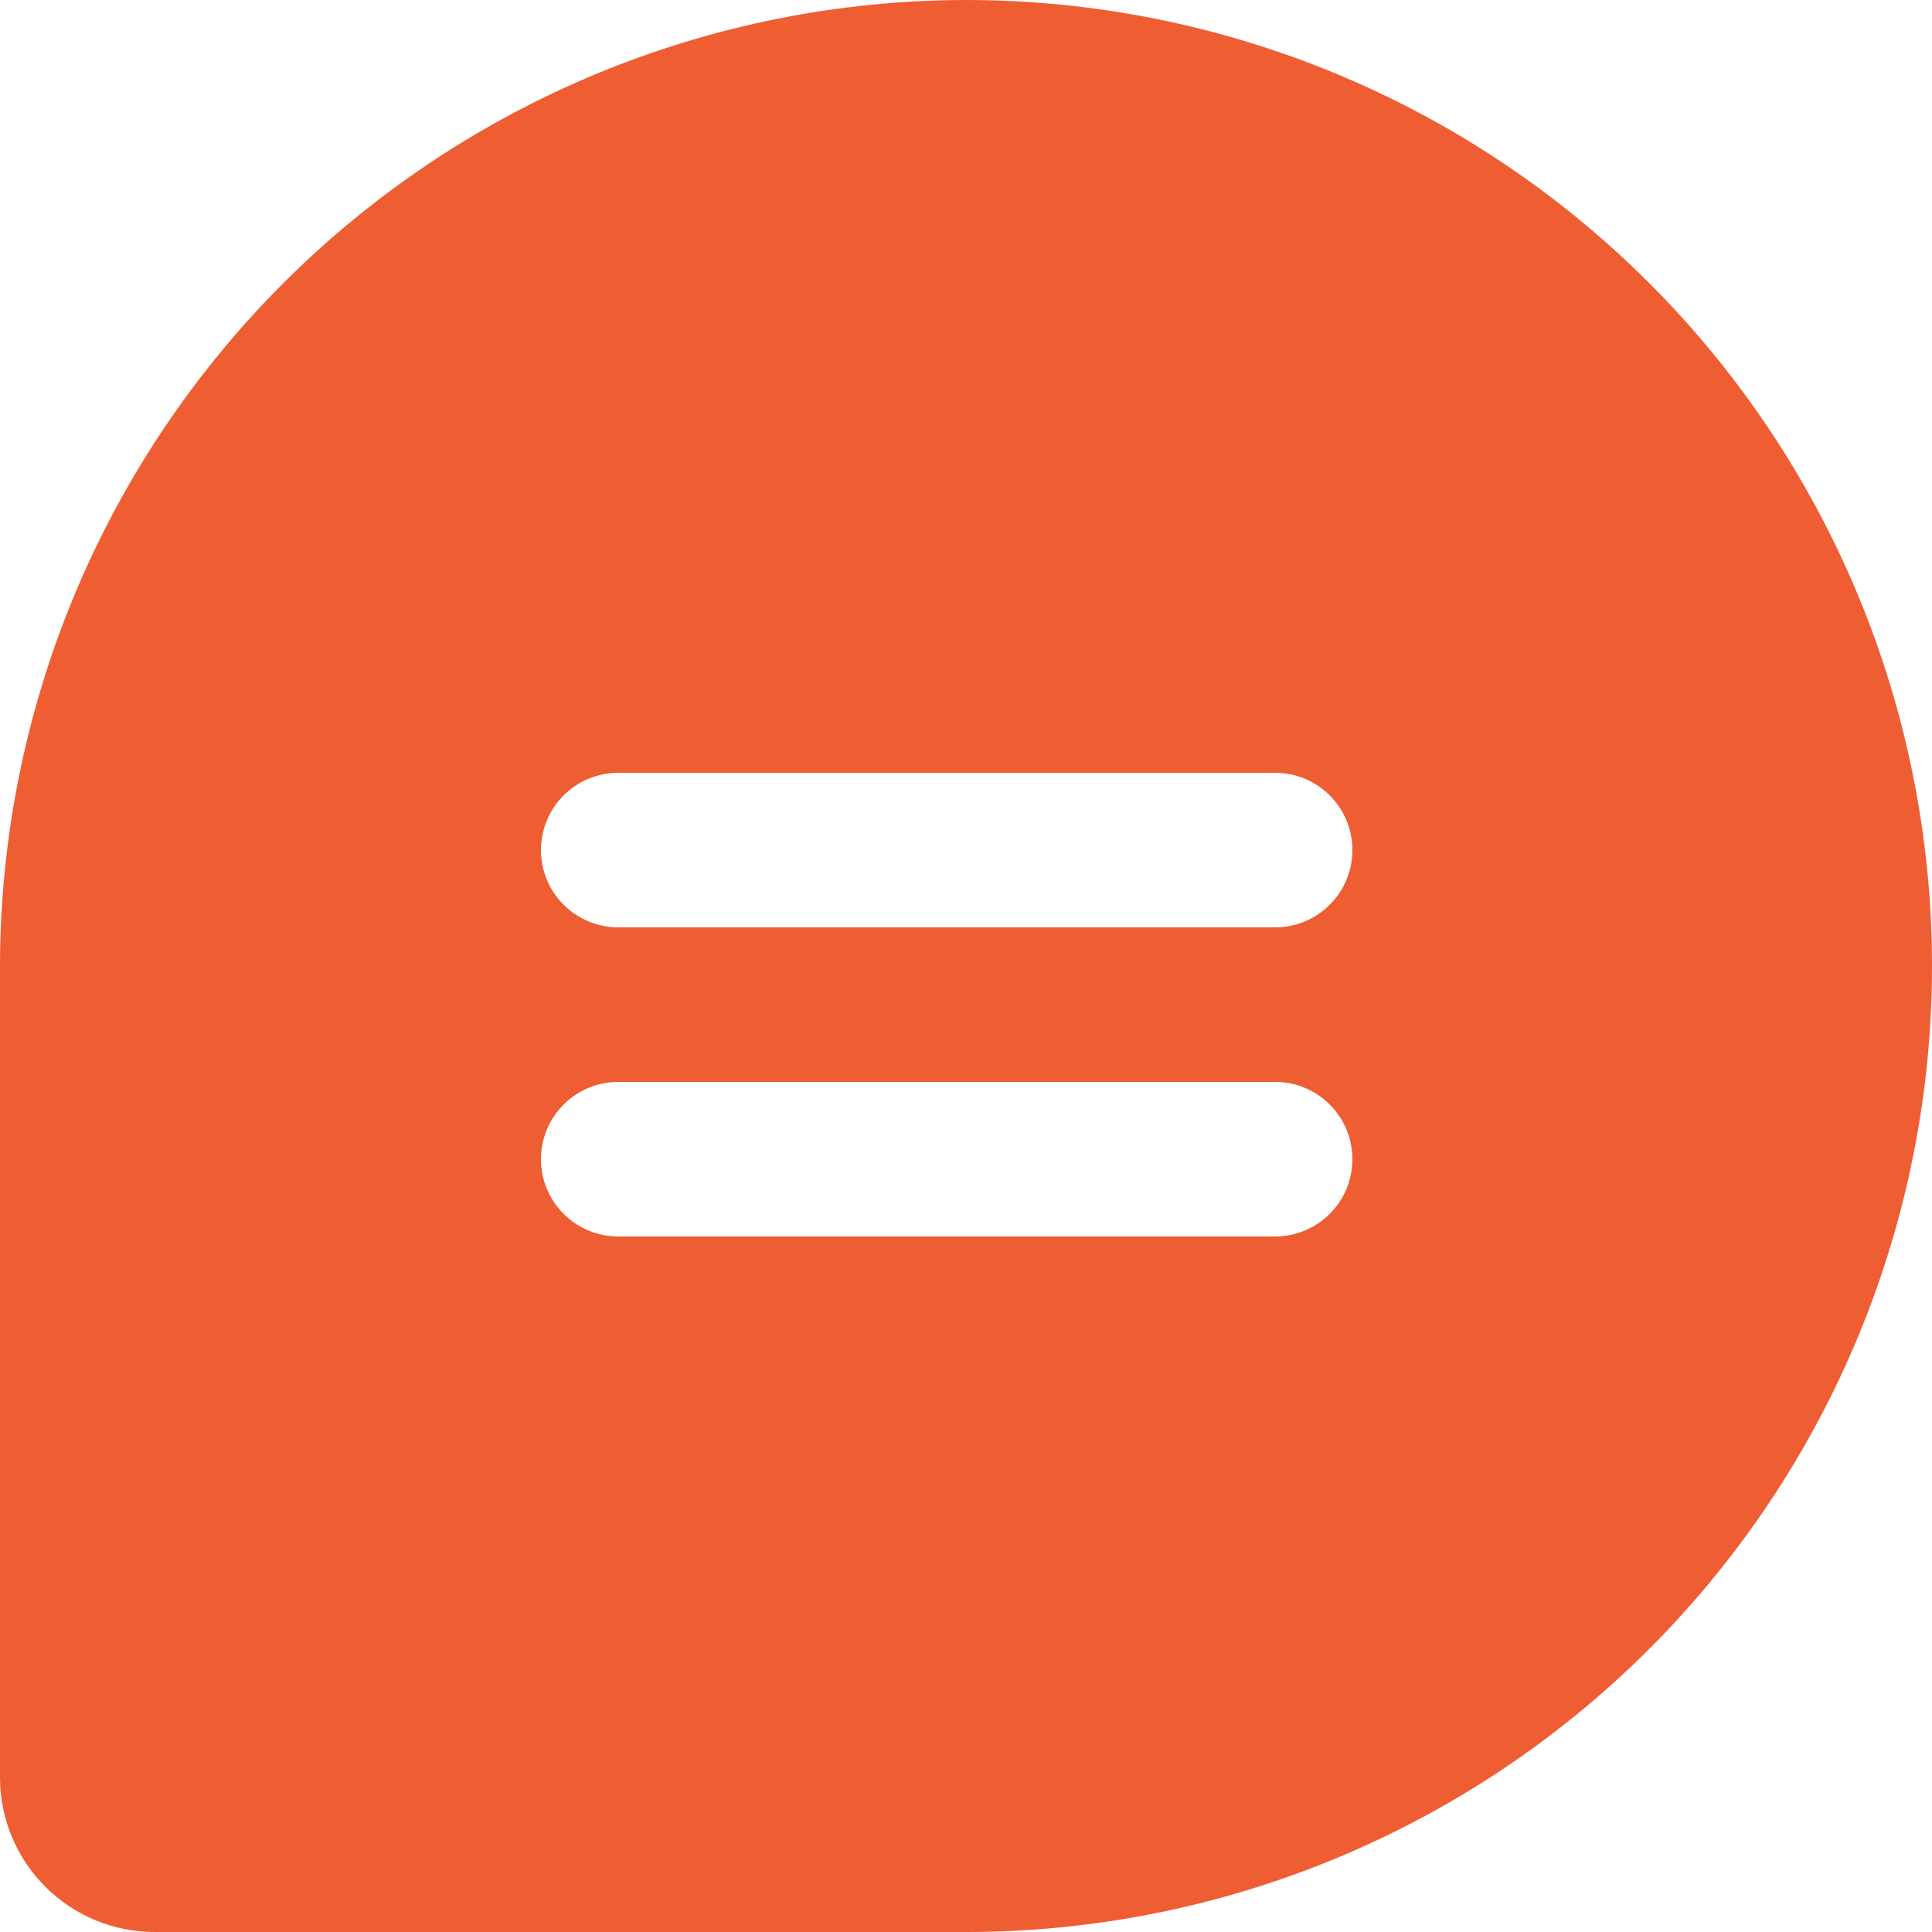
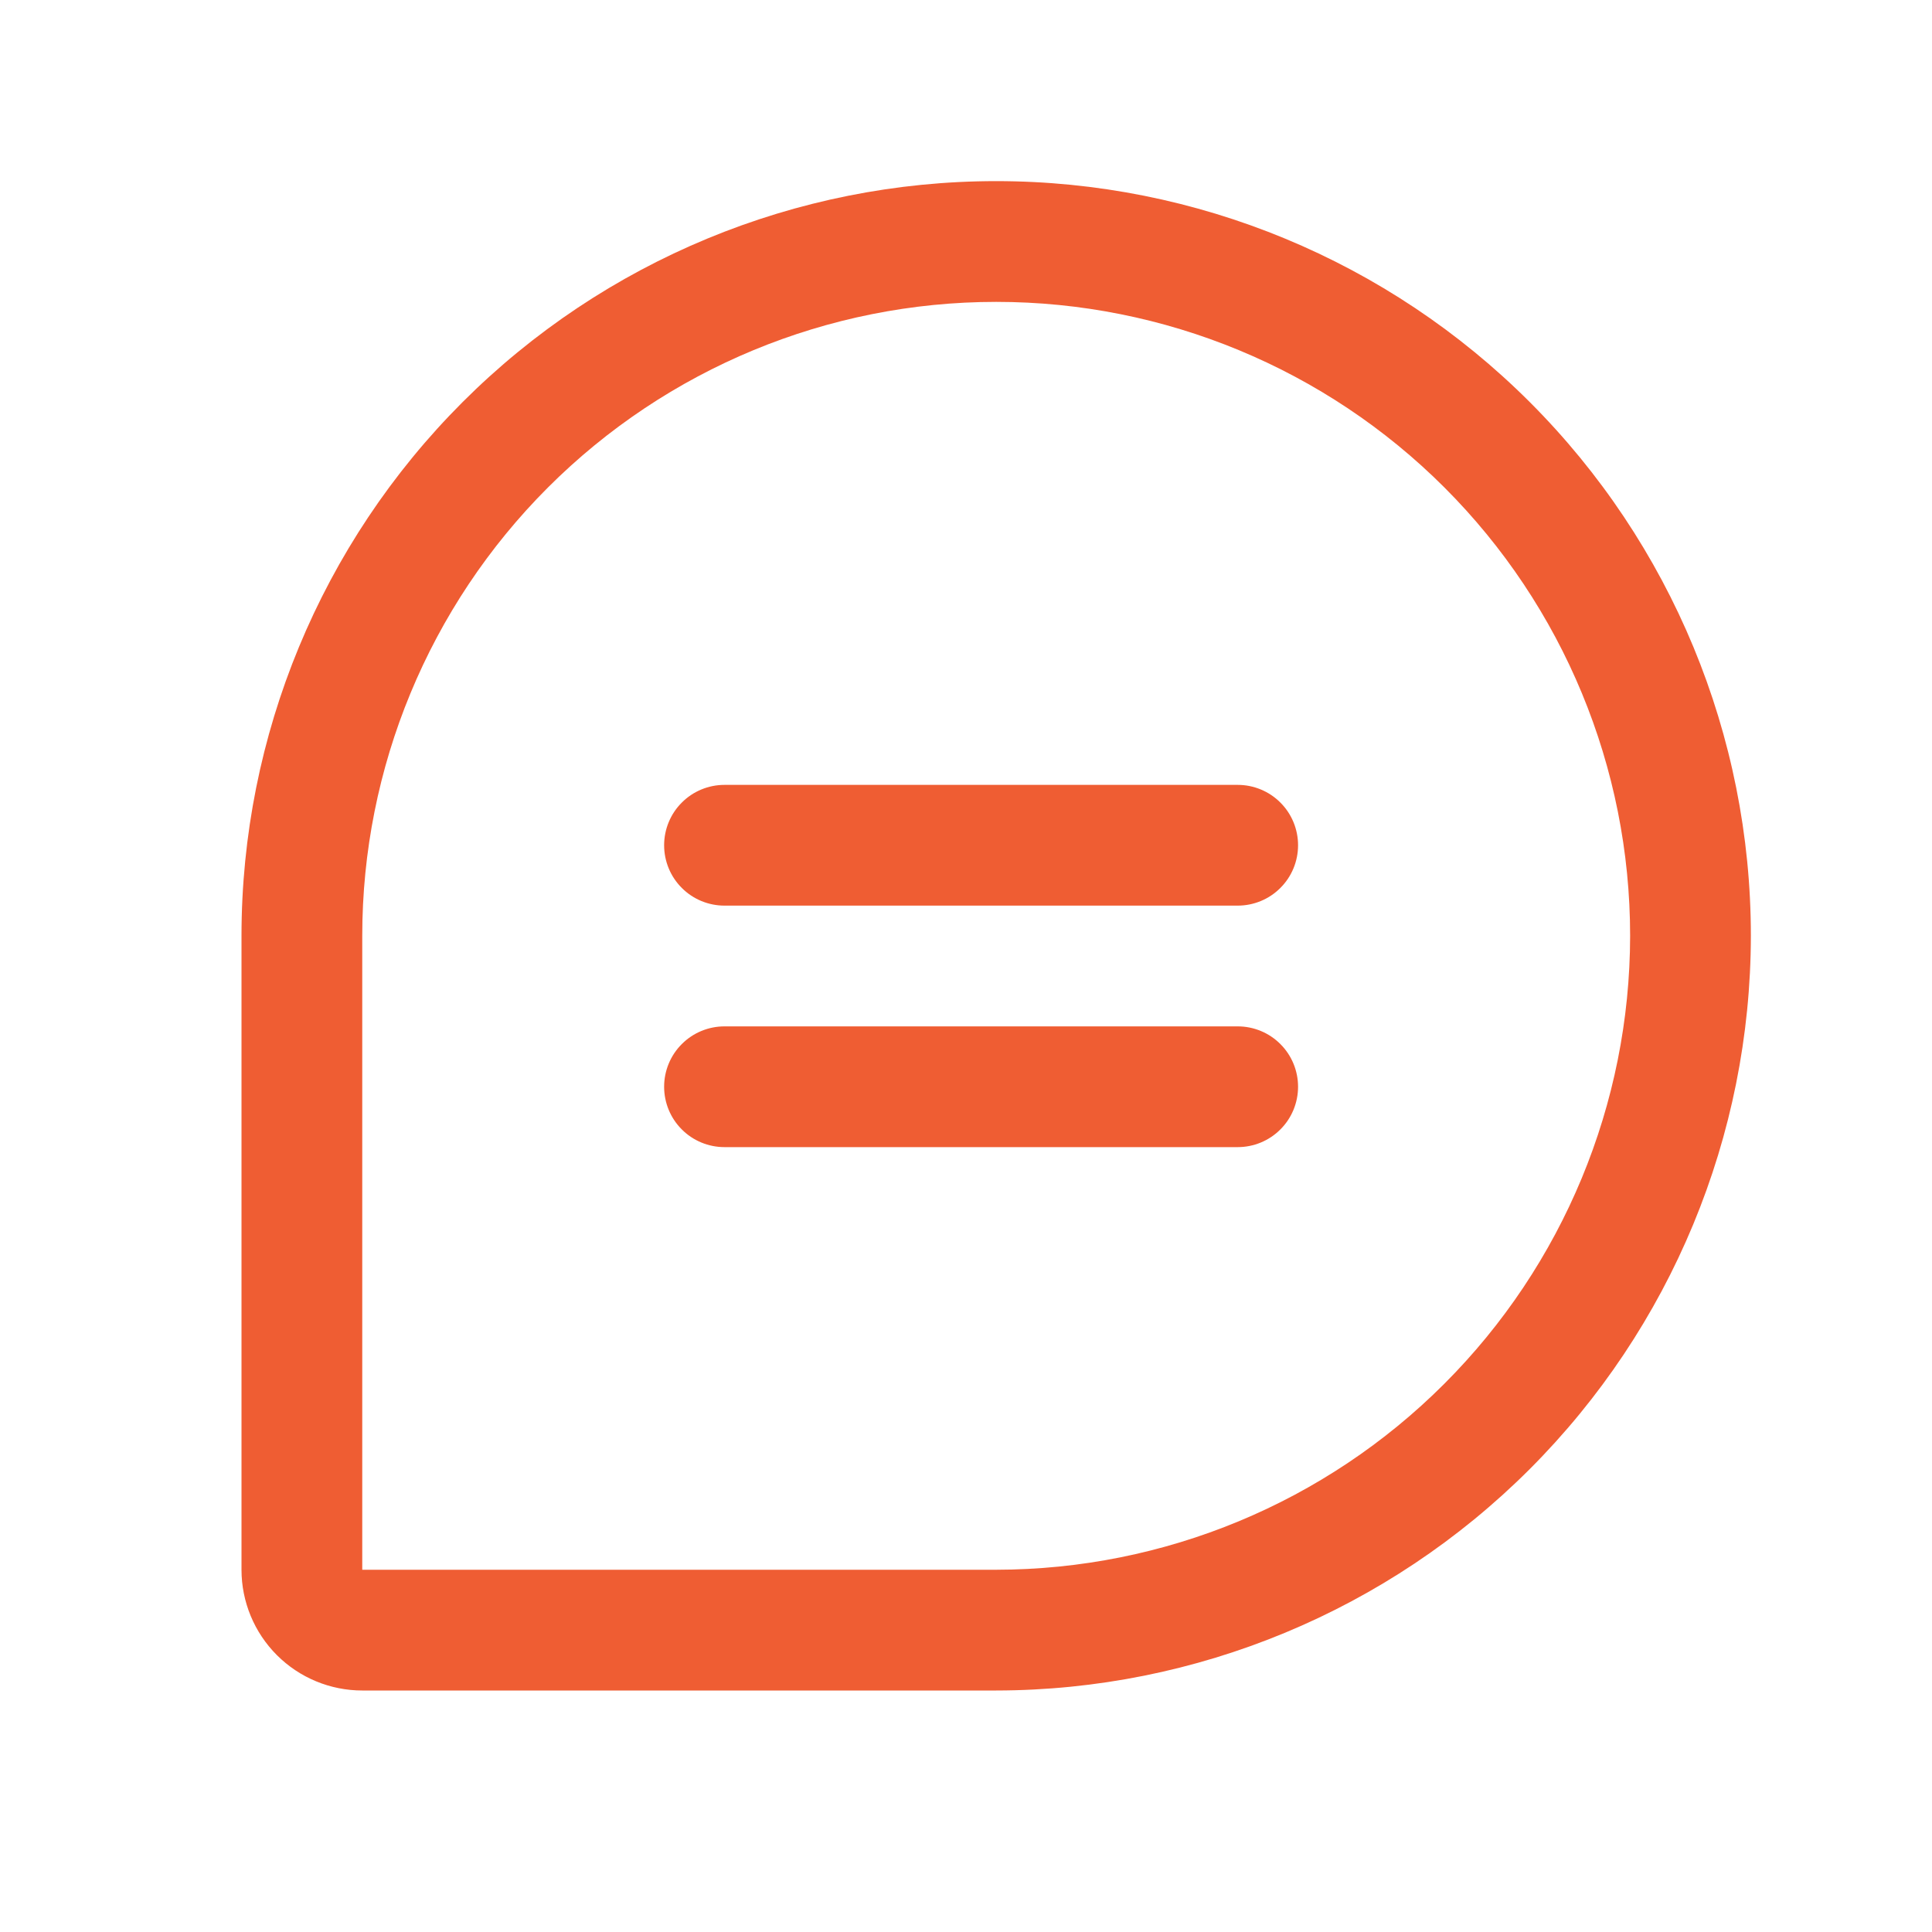
- <svg xmlns="http://www.w3.org/2000/svg" preserveAspectRatio="none" overflow="visible" style="display: block;" width="25" height="25" viewBox="0 0 25 25" fill="none">
-   <path id="Vector" d="M12.5 0C9.186 0.004 6.009 1.322 3.665 3.665C1.322 6.009 0.004 9.186 0 12.5V23C0 23.53 0.211 24.039 0.586 24.414C0.961 24.789 1.47 25 2 25H12.5C15.815 25 18.995 23.683 21.339 21.339C23.683 18.995 25 15.815 25 12.5C25 9.185 23.683 6.005 21.339 3.661C18.995 1.317 15.815 0 12.5 0ZM16.5 16H8C7.735 16 7.48 15.895 7.293 15.707C7.105 15.52 7 15.265 7 15C7 14.735 7.105 14.48 7.293 14.293C7.48 14.105 7.735 14 8 14H16.5C16.765 14 17.02 14.105 17.207 14.293C17.395 14.48 17.5 14.735 17.5 15C17.5 15.265 17.395 15.52 17.207 15.707C17.02 15.895 16.765 16 16.5 16ZM16.5 12H8C7.735 12 7.48 11.895 7.293 11.707C7.105 11.52 7 11.265 7 11C7 10.735 7.105 10.48 7.293 10.293C7.48 10.105 7.735 10 8 10H16.5C16.765 10 17.02 10.105 17.207 10.293C17.395 10.48 17.5 10.735 17.5 11C17.5 11.265 17.395 11.52 17.207 11.707C17.02 11.895 16.765 12 16.5 12Z" fill="#EF5D33" />
+ <svg xmlns="http://www.w3.org/2000/svg" width="32" height="32" viewBox="0 0 32 32" fill="none">
+   <g>
+     <path d="M21.5 14C21.5 14.265 21.395 14.52 21.207 14.707C21.02 14.895 20.765 15 20.5 15H12C11.735 15 11.48 14.895 11.293 14.707C11.105 14.52 11 14.265 11 14C11 13.735 11.105 13.48 11.293 13.293C11.48 13.105 11.735 13 12 13H20.5C20.765 13 21.02 13.105 21.207 13.293C21.395 13.48 21.5 13.735 21.5 14ZM20.5 17H12C11.735 17 11.48 17.105 11.293 17.293C11.105 17.48 11 17.735 11 18C11 18.265 11.105 18.52 11.293 18.707C11.48 18.895 11.735 19 12 19H20.5C20.765 19 21.02 18.895 21.207 18.707C21.395 18.52 21.5 18.265 21.5 18C21.5 17.735 21.395 17.48 21.207 17.293C21.02 17.105 20.765 17 20.5 17ZM29 15.5C28.996 18.814 27.678 21.991 25.335 24.335C22.991 26.678 19.814 27.996 16.5 28H6C5.47 28 4.961 27.789 4.586 27.414C4.211 27.039 4 26.53 4 26V15.5C4 12.185 5.317 9.005 7.661 6.661C10.005 4.317 13.185 3 16.5 3C19.815 3 22.995 4.317 25.339 6.661C27.683 9.005 29 12.185 29 15.5ZM27 15.5C27 12.715 25.894 10.044 23.925 8.075C21.956 6.106 19.285 5 16.5 5C13.715 5 11.044 6.106 9.075 8.075C7.106 10.044 6 12.715 6 15.5V26H16.5C19.284 25.997 21.953 24.89 23.921 22.921C25.89 20.953 26.997 18.284 27 15.5Z" fill="#EF5D33" />
+   </g>
</svg>
